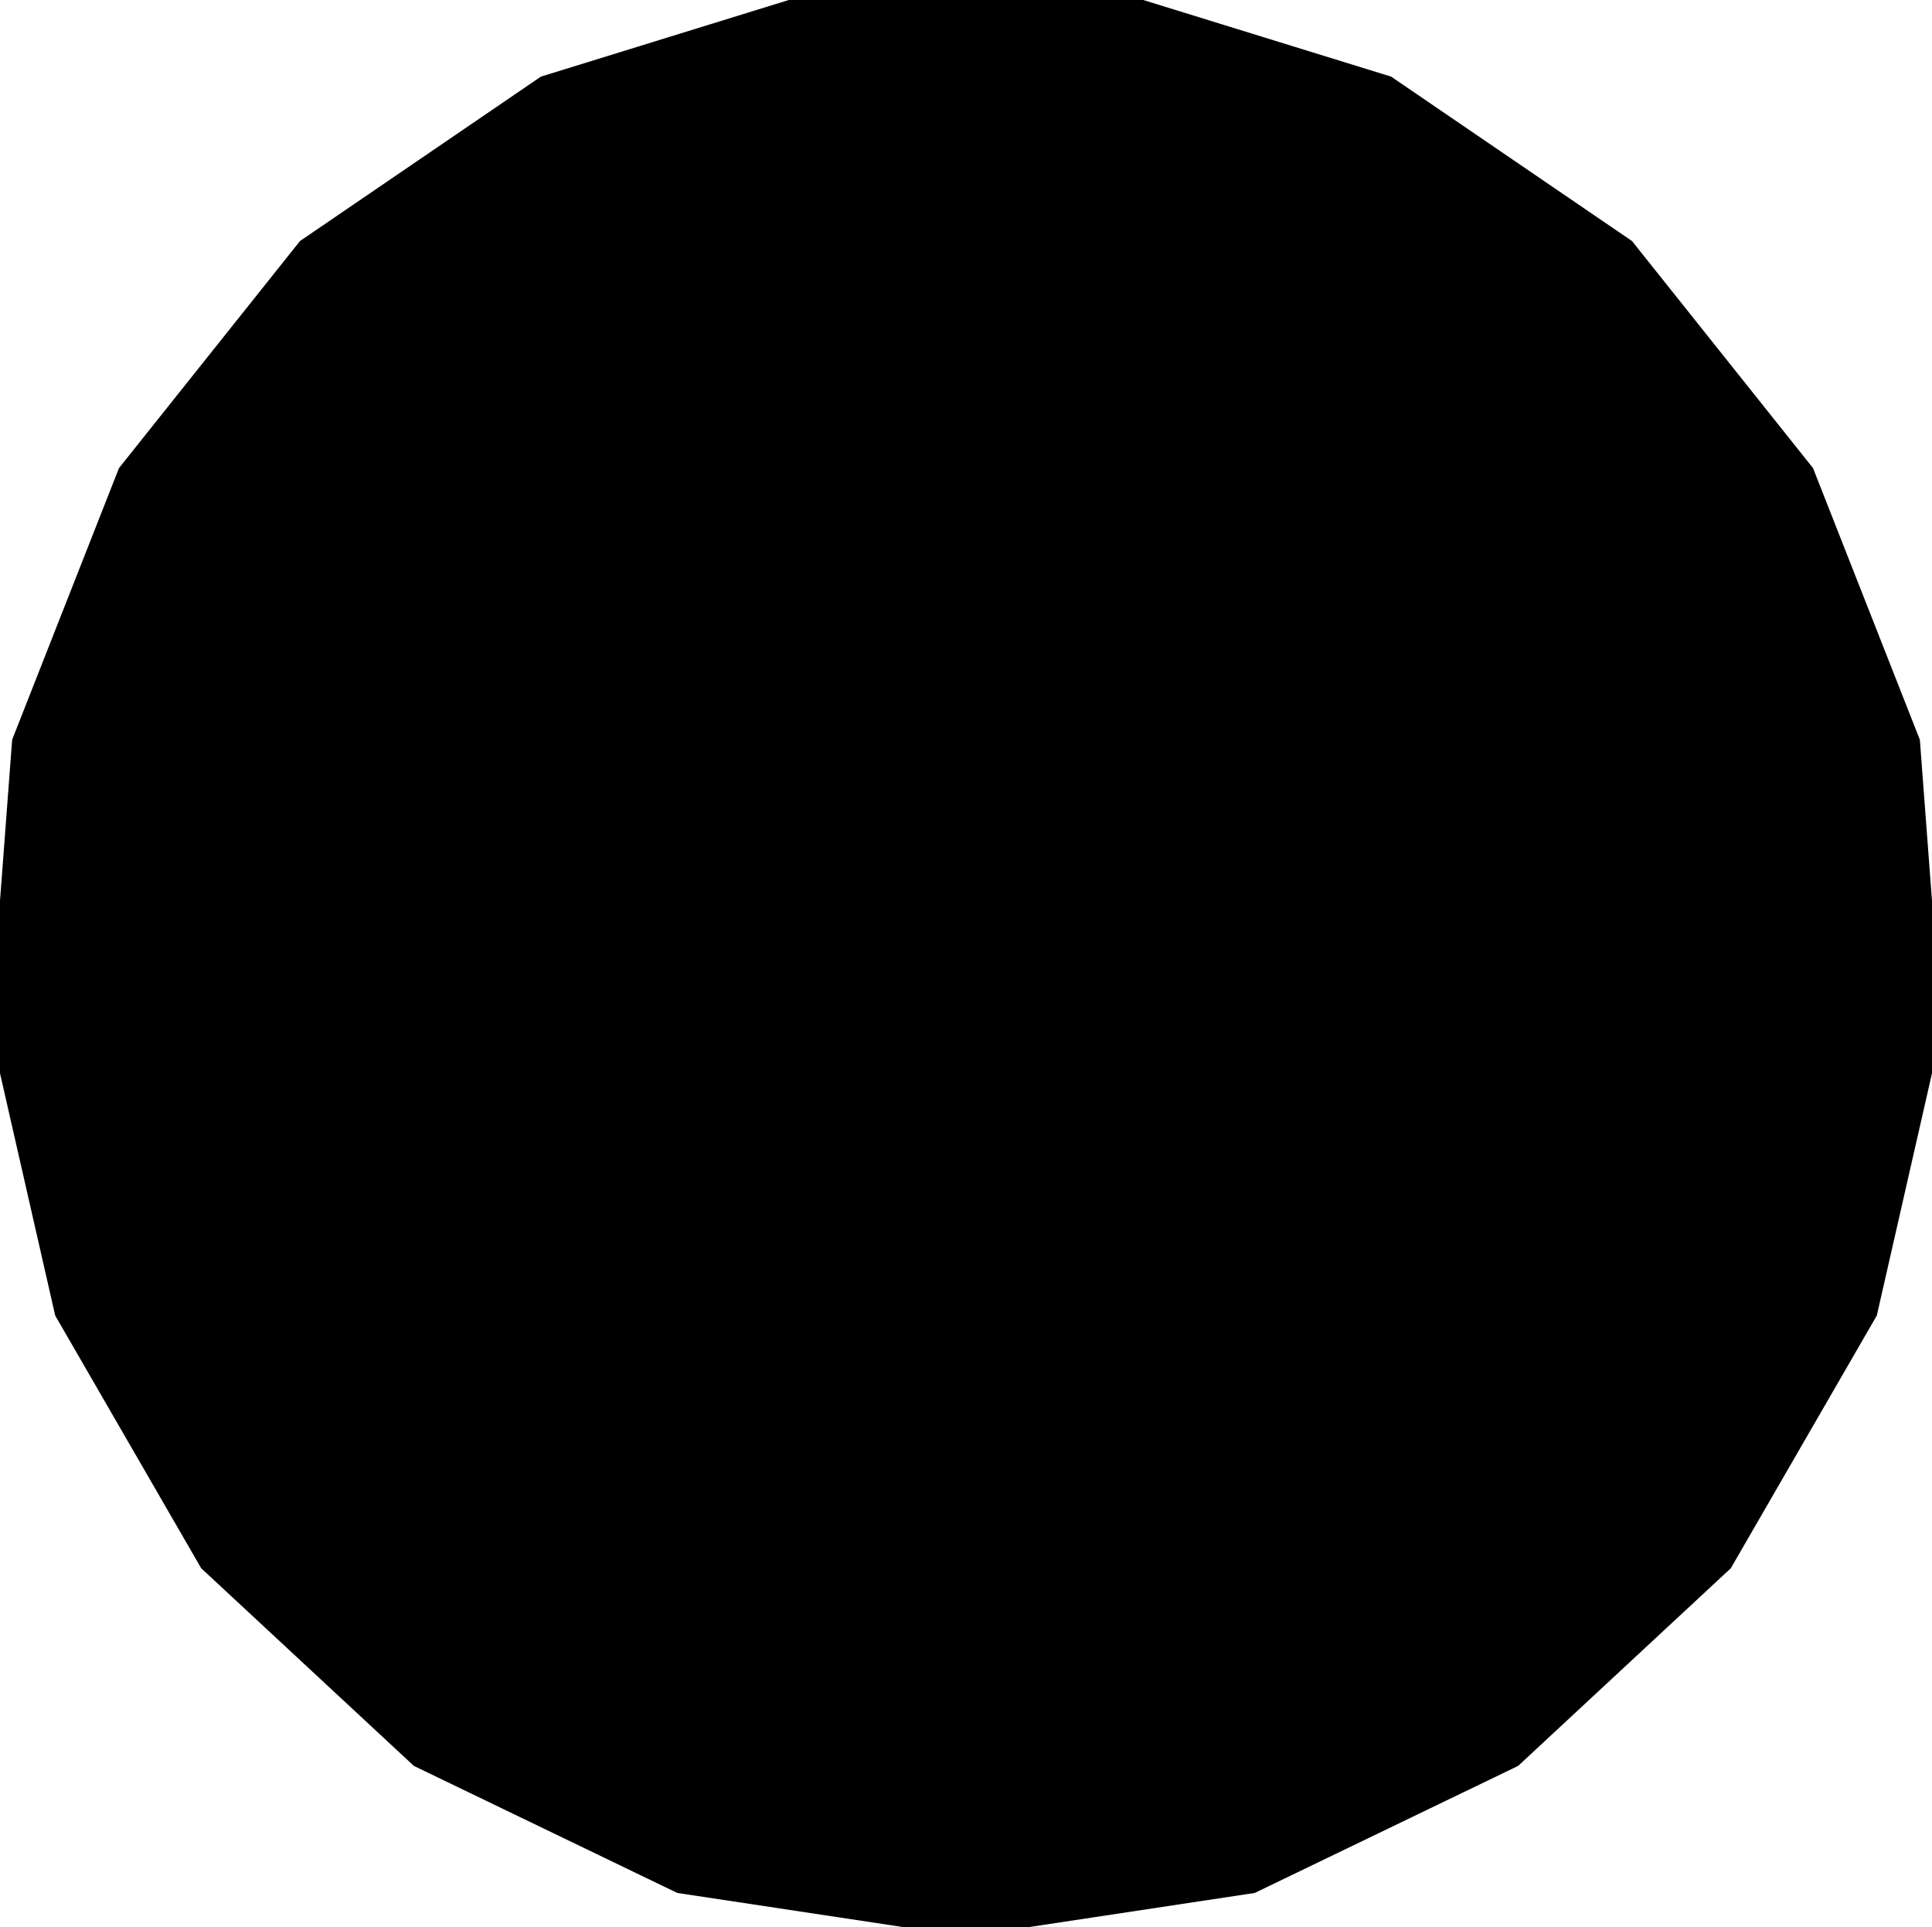
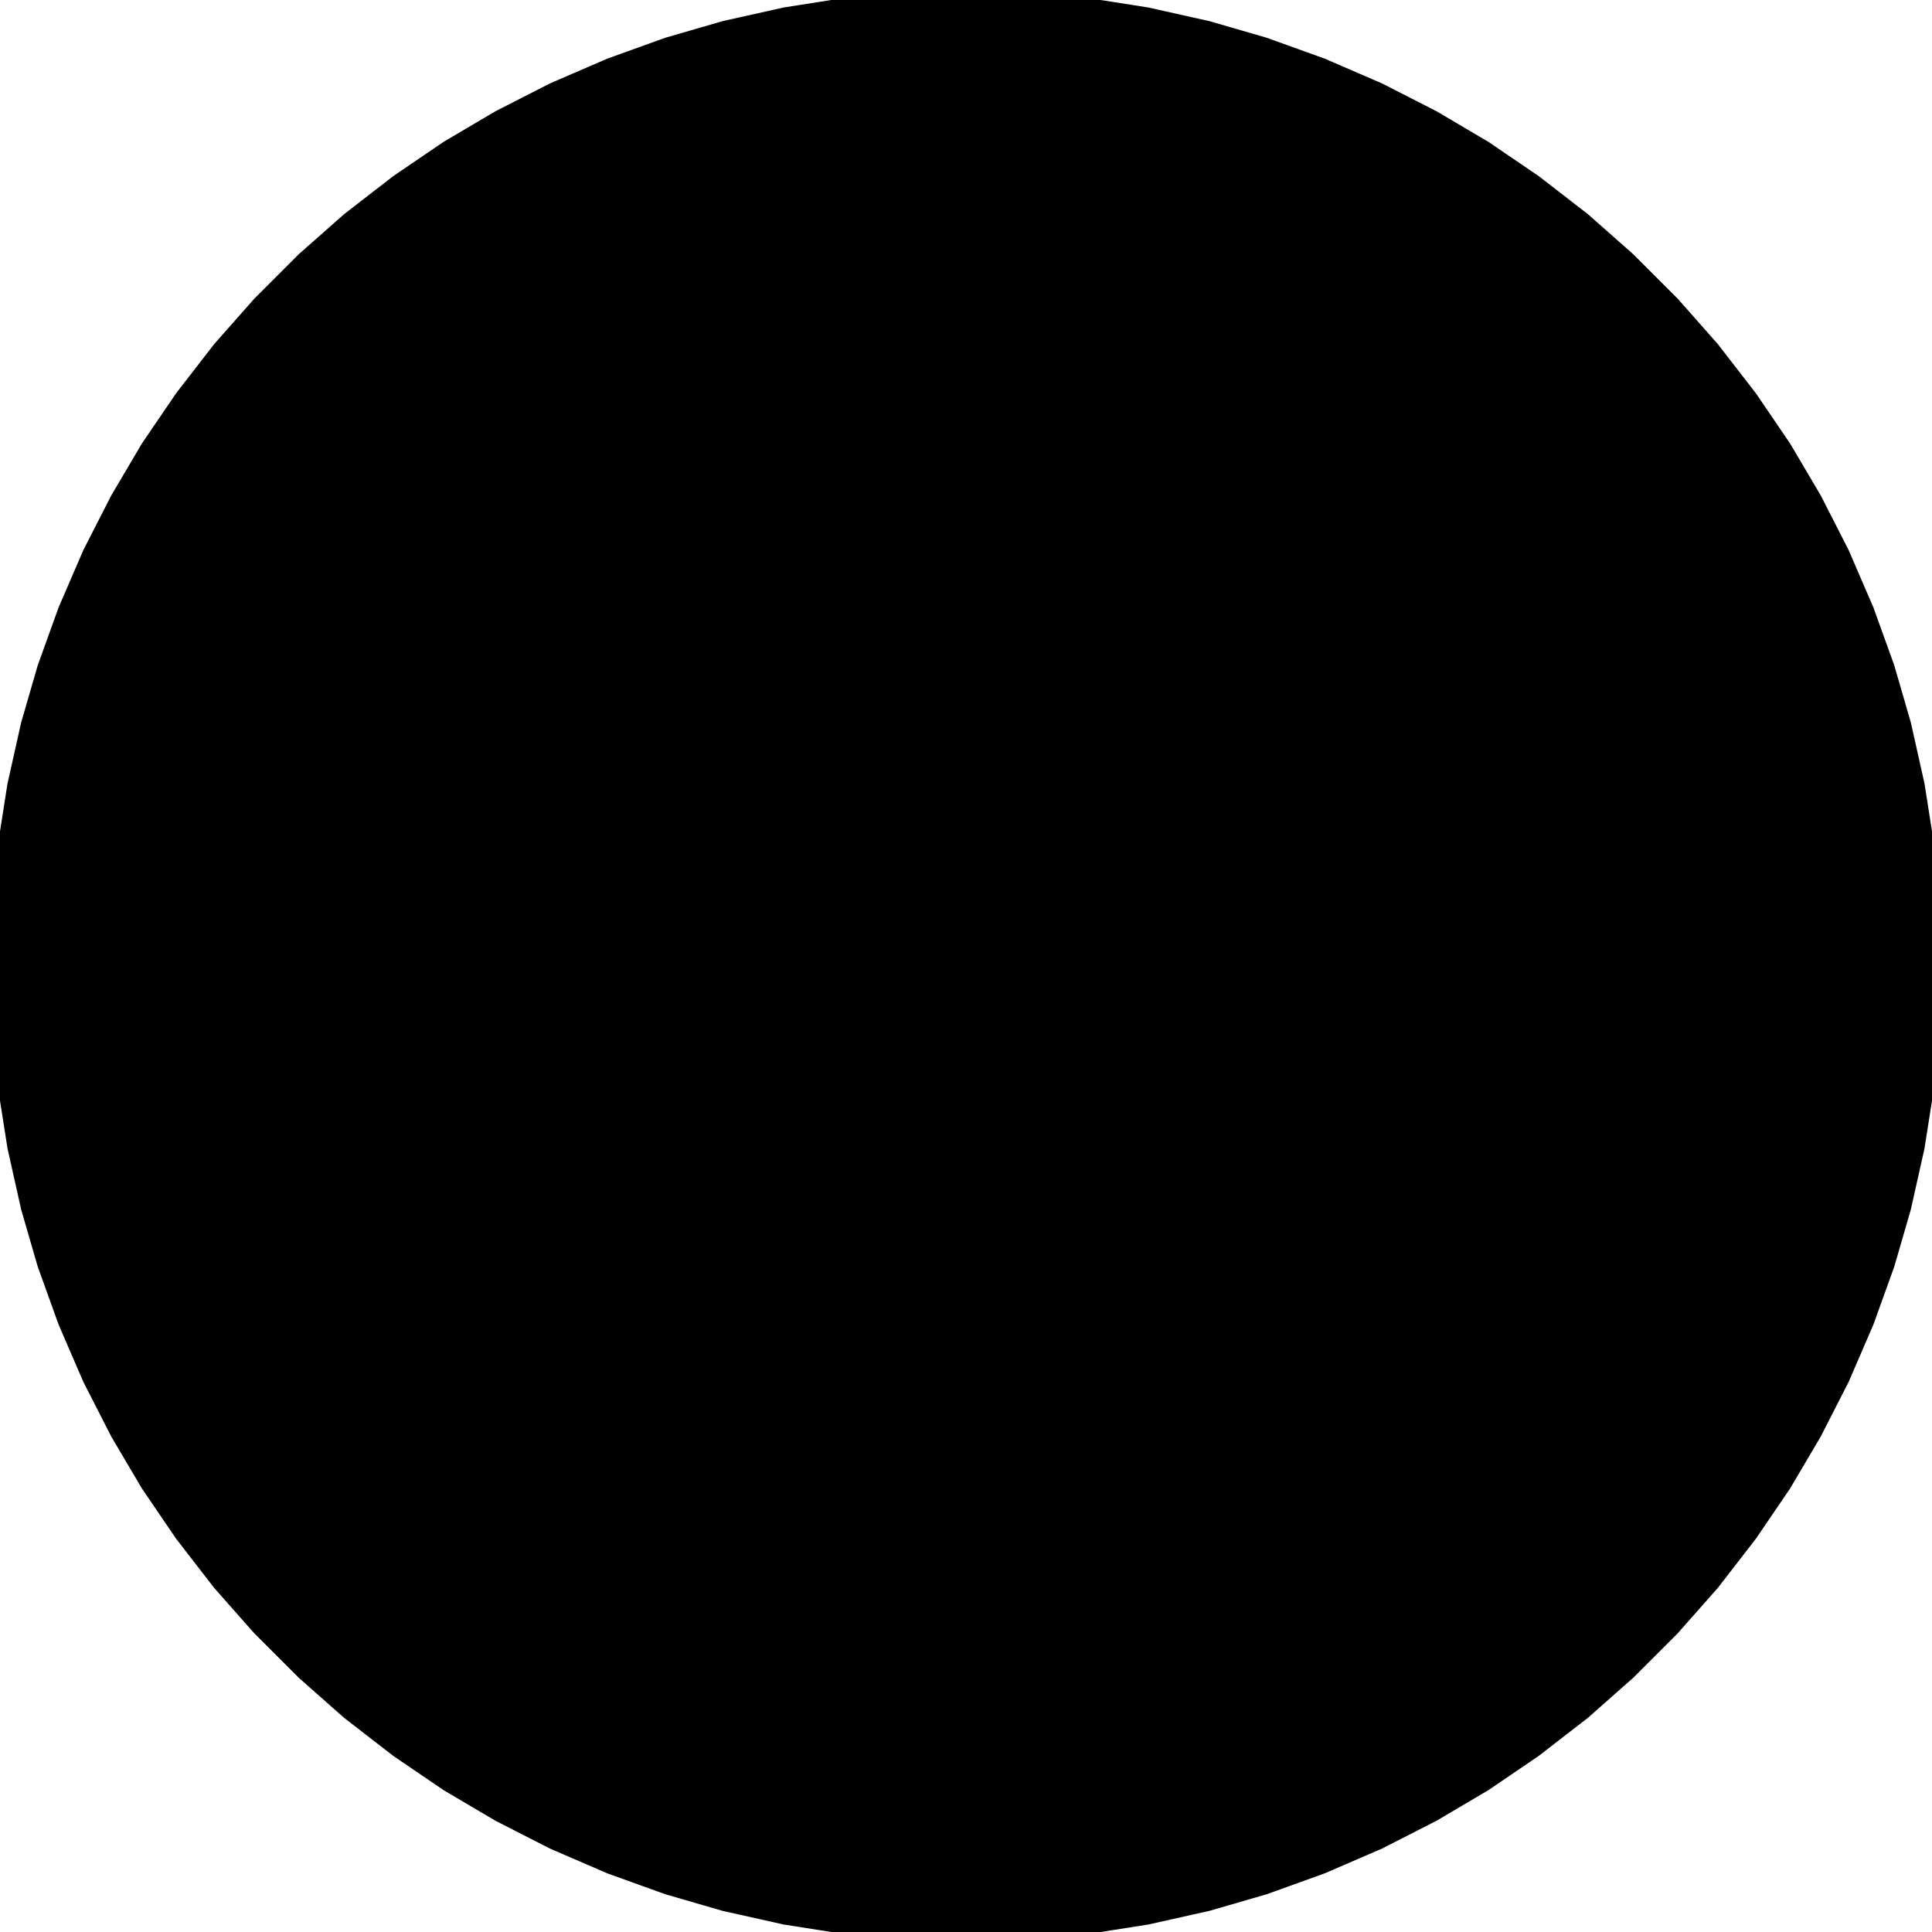
- <svg xmlns="http://www.w3.org/2000/svg" baseProfile="tiny" height="9.944mm" width="9.973mm" viewBox="-0.001 0.056 9.973 9.944" version="1.1" stroke="black" stroke-width=".1" fill="none">
-   <path fill="#000000" stroke="#000000" d="M9.64 6.827 L8.894 8.118 L7.807 9.128 L6.461 9.777 L4.986 10 L3.51 9.777 L2.164 9.128 L1.077 8.118 L0.331 6.827 L-0.001 5.37 L0.111 3.885 L0.657 2.497 L1.582 1.337 L2.813 0.497 L4.24 0.056 L5.731 0.056 L7.158 0.497 L8.389 1.337 L9.314 2.497 L9.86 3.885 L9.972 5.37 z" />
+ <svg xmlns="http://www.w3.org/2000/svg" baseProfile="tiny" height="10mm" width="10mm" viewBox="-0 -0 10 10" version="1.1" stroke="black" stroke-width=".1" fill="none">
+   <path fill="#000000" stroke="#000000" d="M9.99 5.312 L9.961 5.623 L9.912 5.935 L9.842 6.248 L9.757 6.541 L9.65 6.838 L9.523 7.132 L9.38 7.412 L9.223 7.678 L9.048 7.935 L8.853 8.187 L8.648 8.419 L8.419 8.648 L8.187 8.853 L7.935 9.048 L7.678 9.223 L7.412 9.38 L7.132 9.523 L6.838 9.65 L6.541 9.757 L6.248 9.842 L5.935 9.912 L5.623 9.961 L5.312 9.99 L5 10 L4.688 9.99 L4.377 9.961 L4.065 9.912 L3.752 9.842 L3.459 9.757 L3.162 9.65 L2.868 9.523 L2.588 9.38 L2.322 9.223 L2.065 9.048 L1.813 8.853 L1.581 8.648 L1.352 8.419 L1.147 8.187 L0.952 7.935 L0.777 7.678 L0.62 7.412 L0.477 7.132 L0.35 6.838 L0.243 6.541 L0.158 6.248 L0.088 5.935 L0.039 5.623 L0.01 5.312 L0 5 L0.01 4.688 L0.039 4.377 L0.088 4.065 L0.158 3.752 L0.243 3.459 L0.35 3.162 L0.477 2.868 L0.62 2.588 L0.777 2.322 L0.952 2.065 L1.147 1.813 L1.352 1.581 L1.581 1.352 L1.813 1.147 L2.065 0.952 L2.322 0.777 L2.588 0.62 L2.868 0.477 L3.162 0.35 L3.459 0.243 L3.752 0.158 L4.065 0.088 L4.377 0.039 L4.688 0.01 L5 0 L5.312 0.01 L5.623 0.039 L5.935 0.088 L6.248 0.158 L6.541 0.243 L6.838 0.35 L7.132 0.477 L7.412 0.62 L7.678 0.777 L7.935 0.952 L8.187 1.147 L8.419 1.352 L8.648 1.581 L8.853 1.813 L9.048 2.065 L9.223 2.322 L9.38 2.588 L9.523 2.868 L9.65 3.162 L9.757 3.459 L9.842 3.752 L9.912 4.065 L9.961 4.377 L9.99 4.688 L10 5 z" />
</svg>
